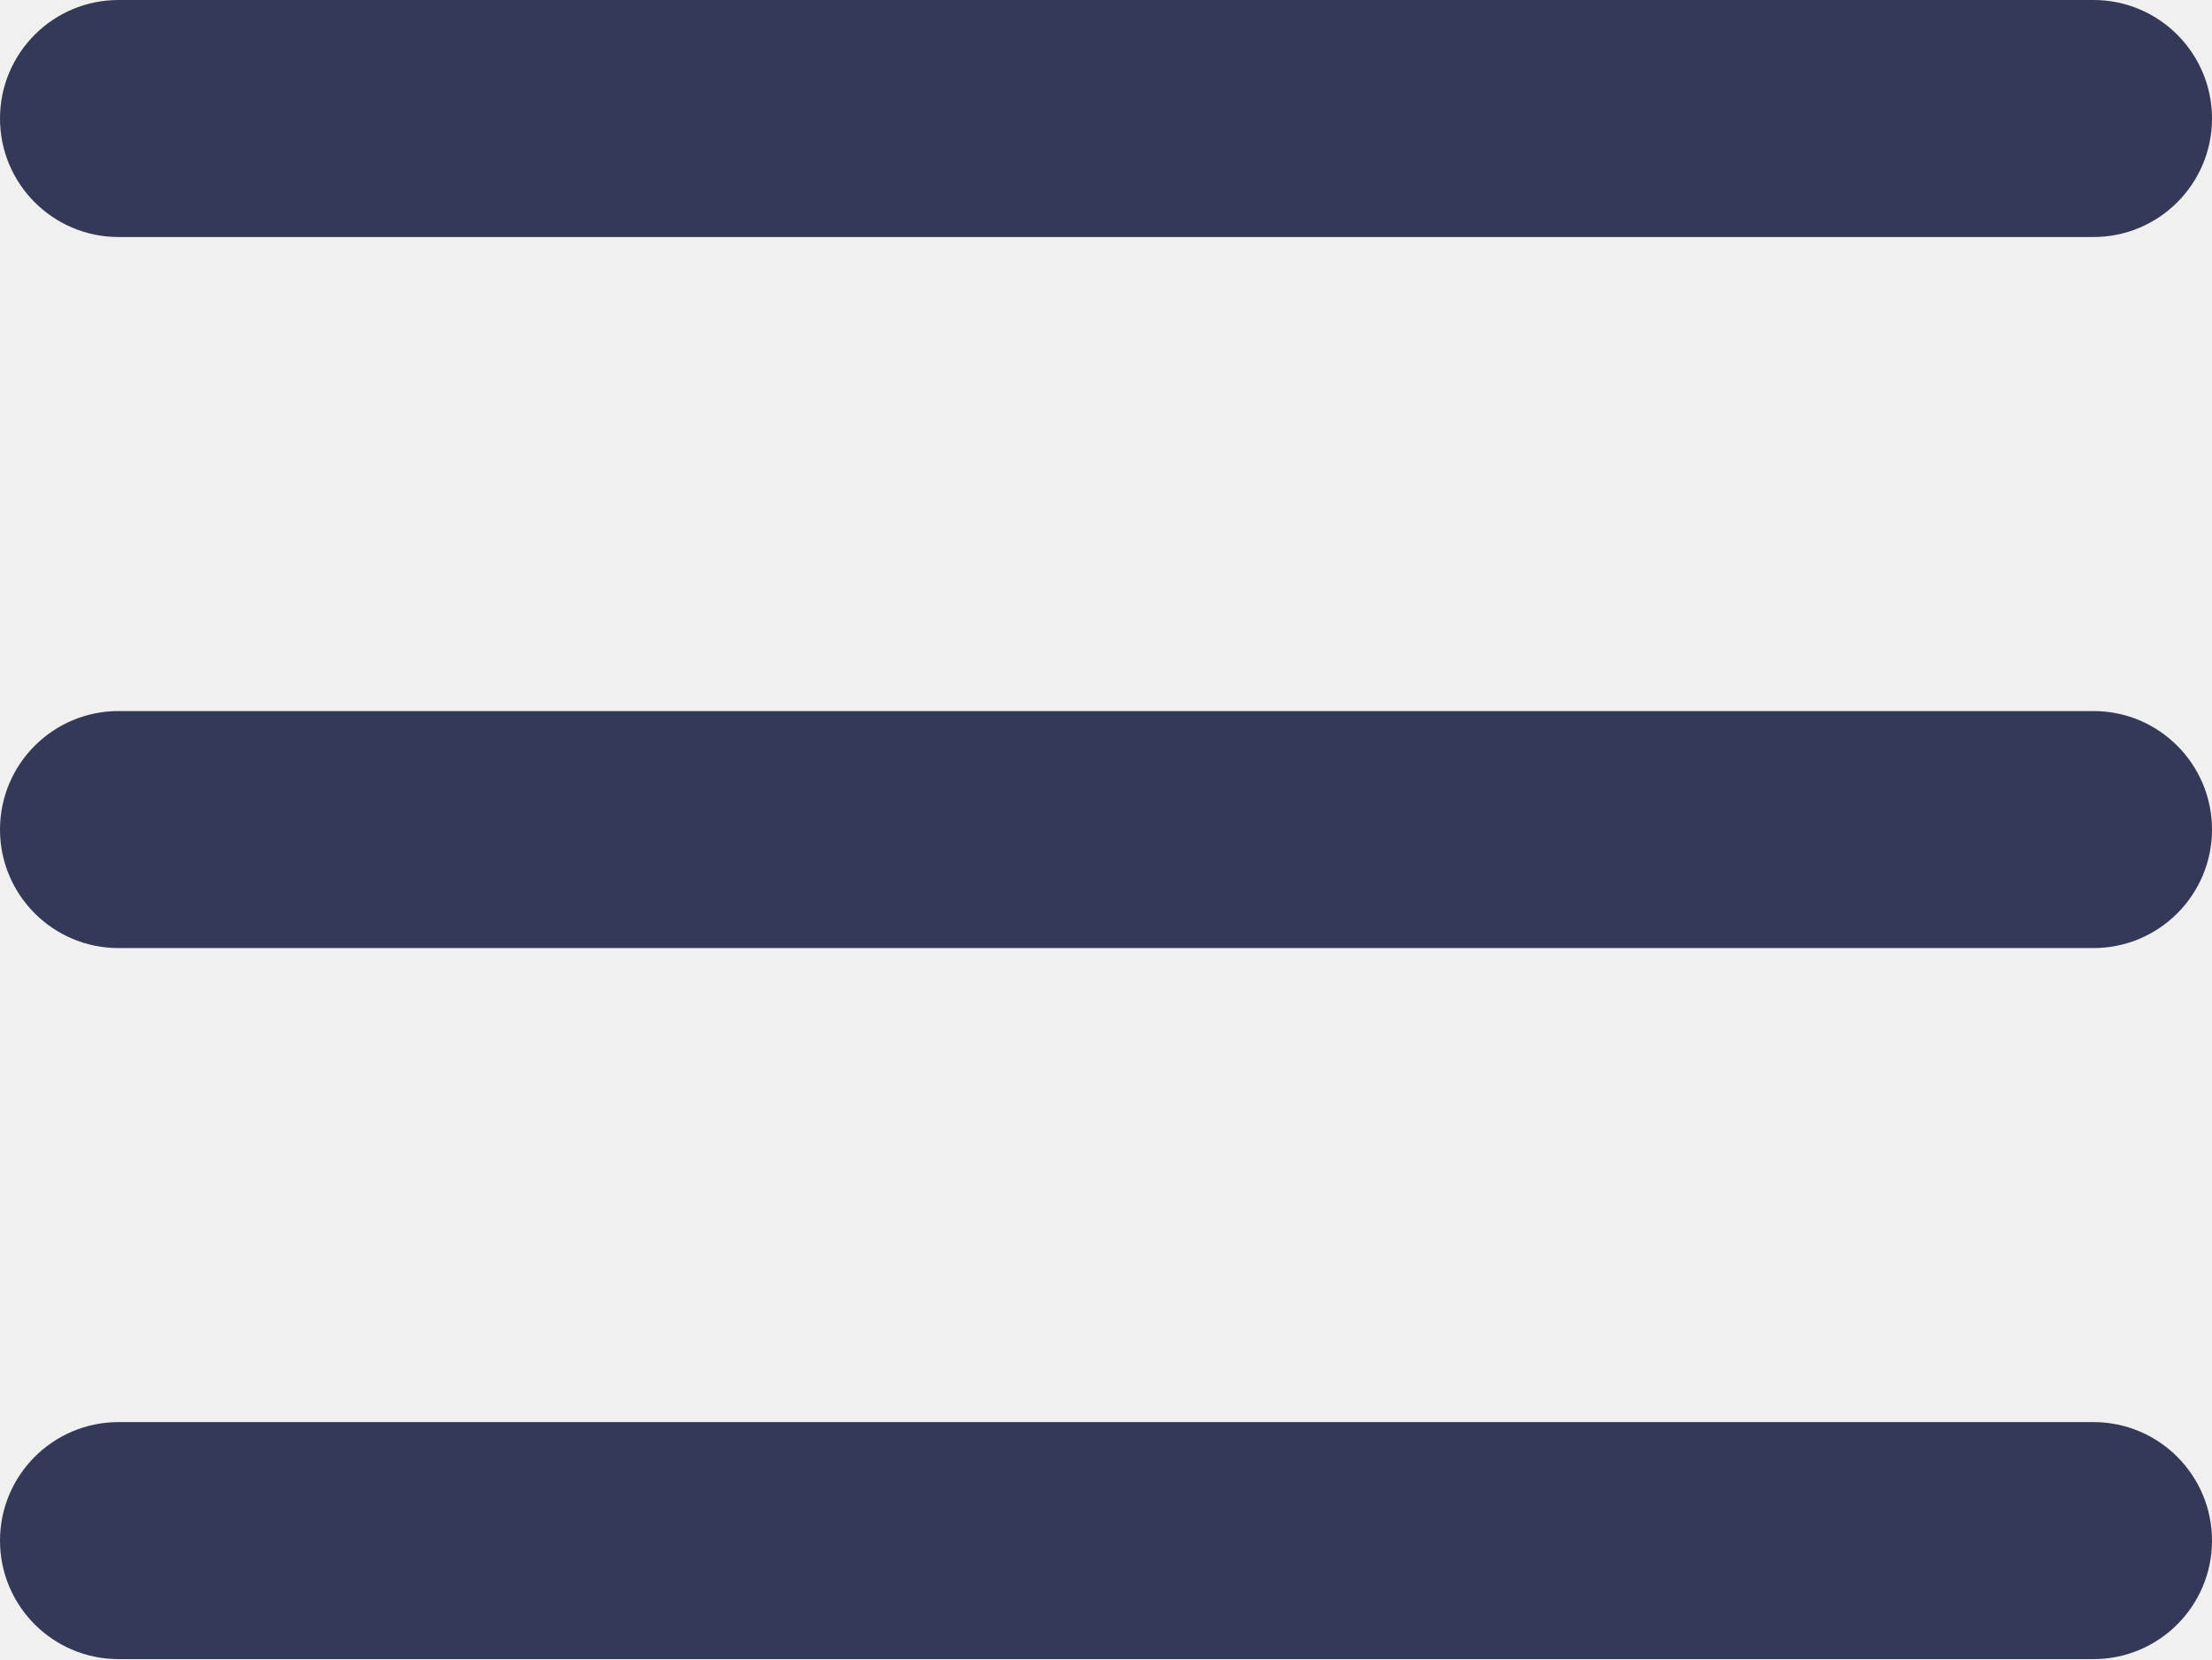
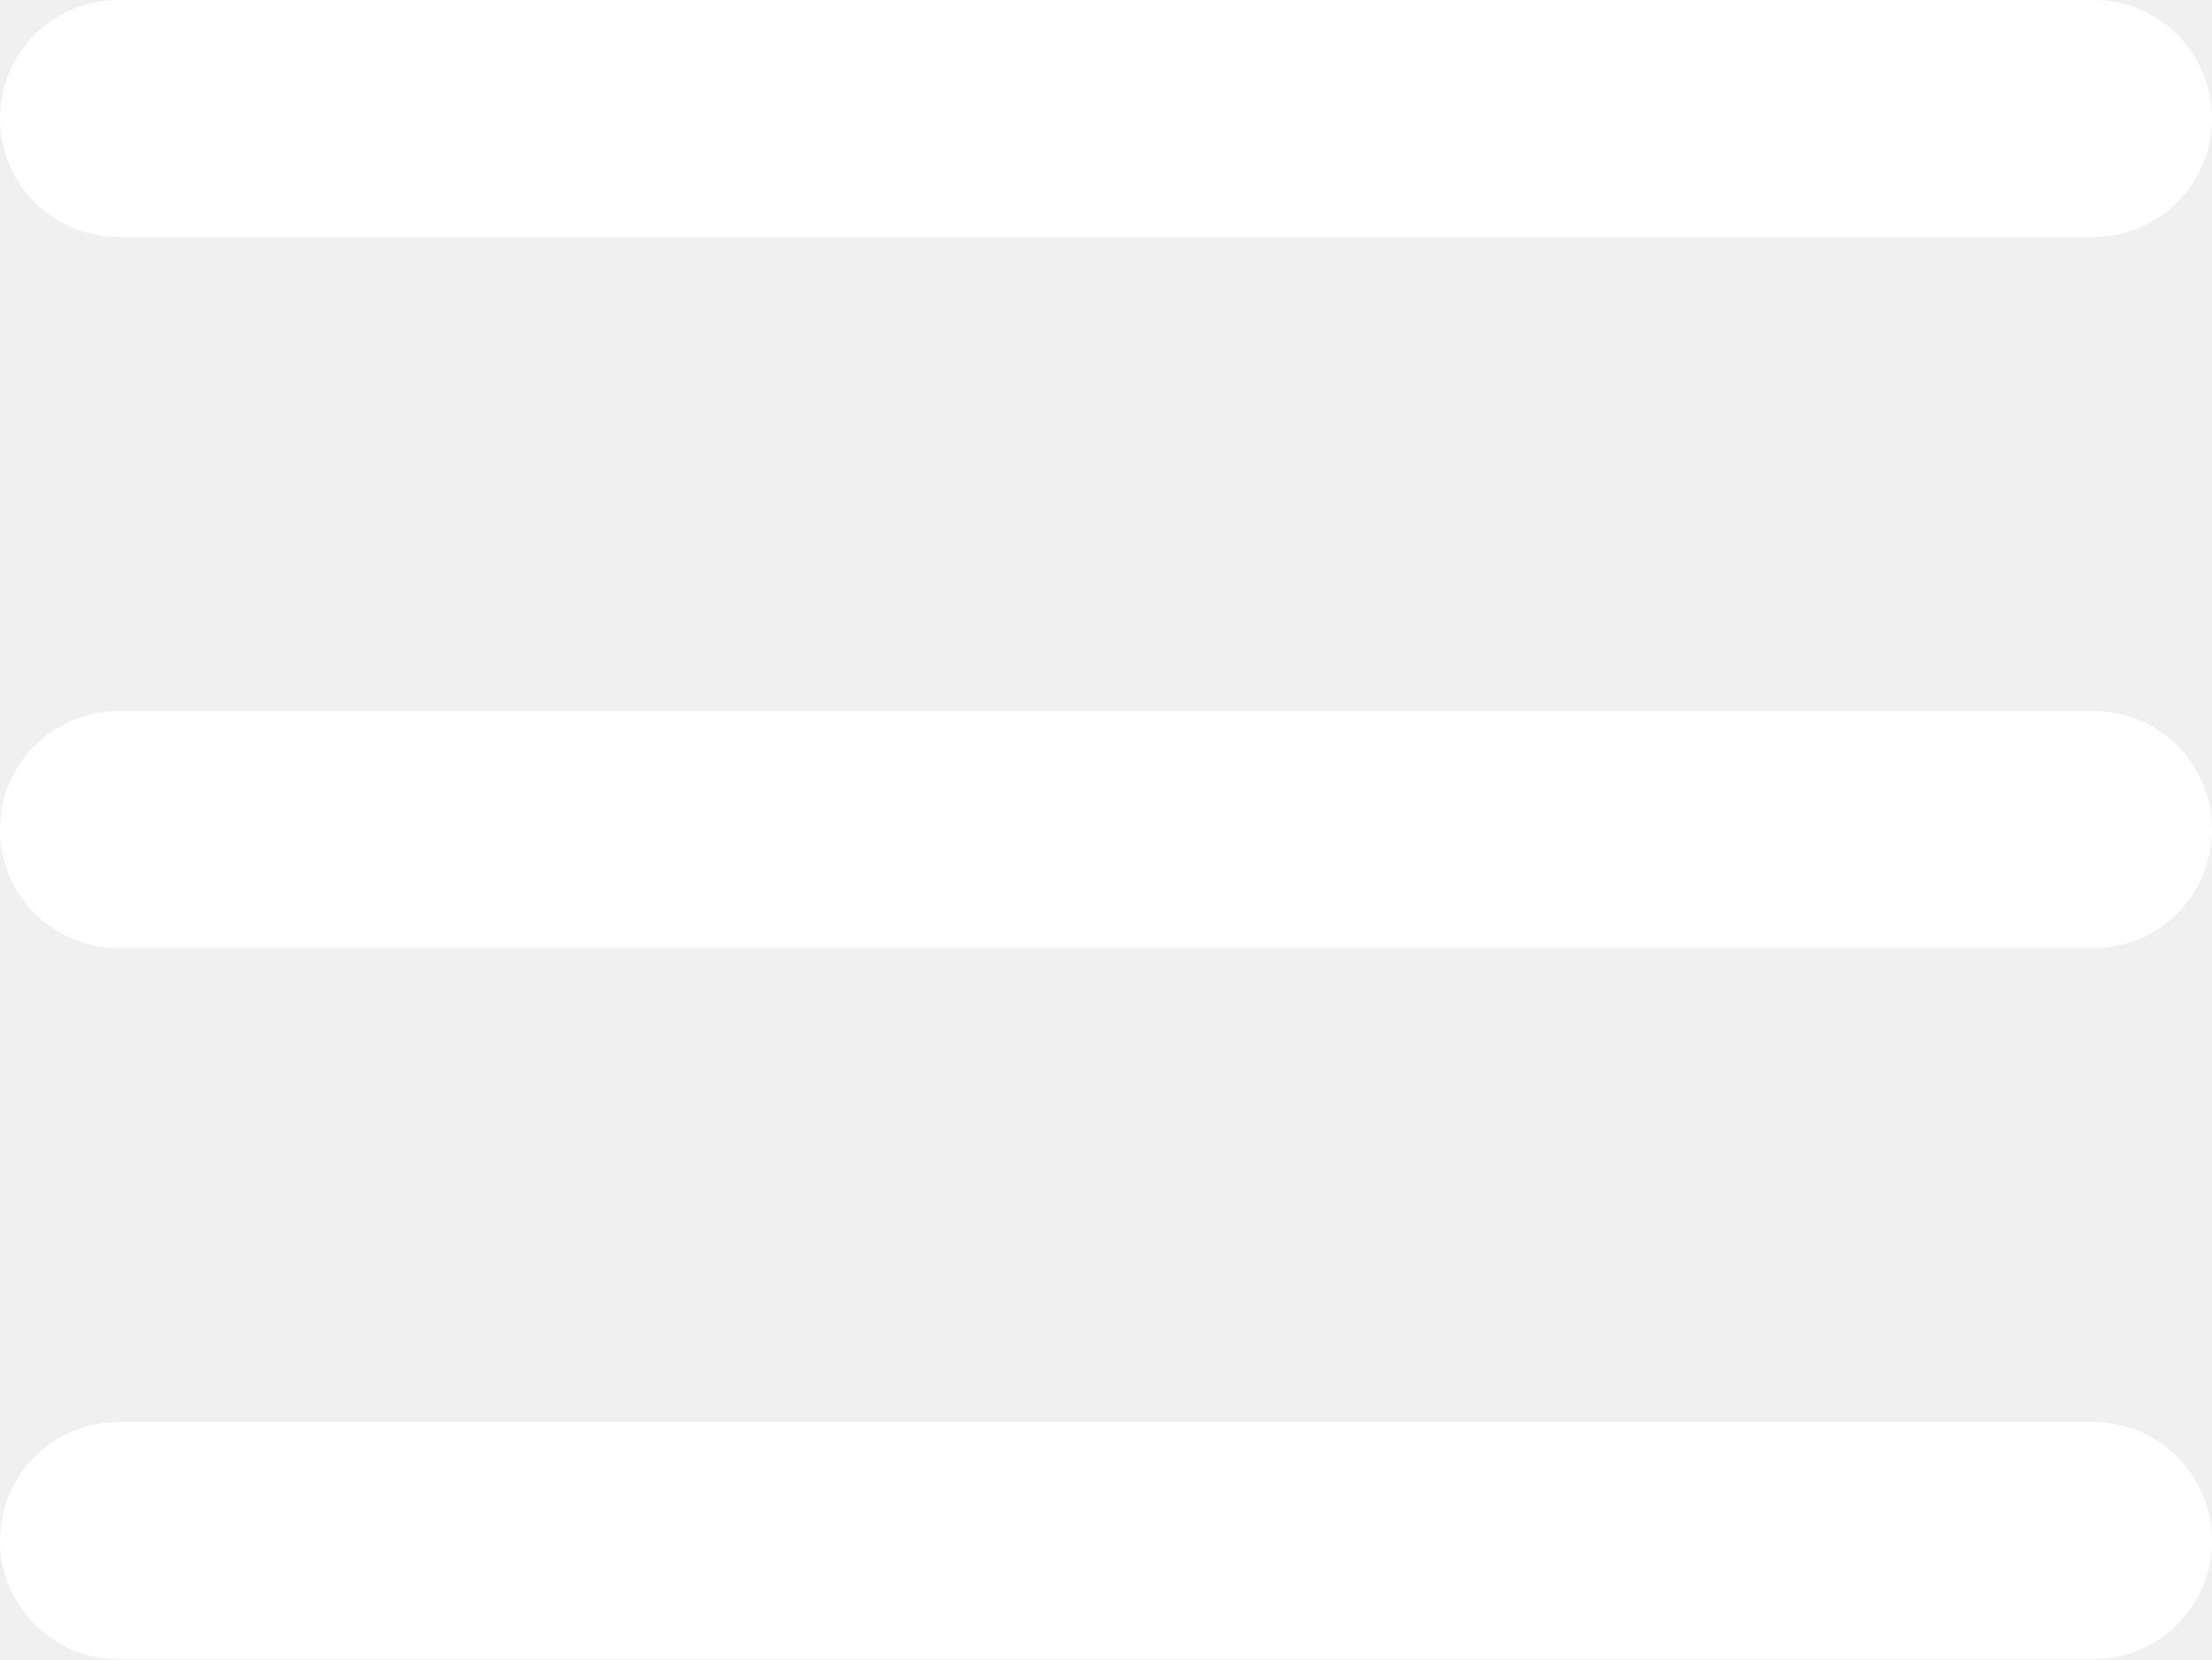
<svg xmlns="http://www.w3.org/2000/svg" width="28" height="21" viewBox="0 0 28 21" fill="none">
-   <path fill-rule="evenodd" clip-rule="evenodd" d="M0 1.5C0 0.672 0.672 0 1.5 0H26.5C27.328 0 28 0.672 28 1.5C28 2.328 27.328 3 26.5 3H1.5C0.672 3 0 2.328 0 1.5ZM0 10.5C0 9.672 0.672 9 1.5 9H26.5C27.328 9 28 9.672 28 10.5C28 11.328 27.328 12 26.5 12H1.5C0.672 12 0 11.328 0 10.5ZM1.5 18C0.672 18 0 18.672 0 19.5C0 20.328 0.672 21 1.5 21H26.5C27.328 21 28 20.328 28 19.5C28 18.672 27.328 18 26.5 18H1.5Z" fill="#343957" />
+   <path fill-rule="evenodd" clip-rule="evenodd" d="M0 1.5C0 0.672 0.672 0 1.5 0H26.5C27.328 0 28 0.672 28 1.5C28 2.328 27.328 3 26.5 3H1.5C0.672 3 0 2.328 0 1.5ZM0 10.5C0 9.672 0.672 9 1.5 9H26.5C27.328 9 28 9.672 28 10.5C28 11.328 27.328 12 26.5 12H1.5C0.672 12 0 11.328 0 10.5ZM1.5 18C0.672 18 0 18.672 0 19.5C0 20.328 0.672 21 1.5 21H26.5C27.328 21 28 20.328 28 19.5C28 18.672 27.328 18 26.5 18H1.5Z" fill="white" />
</svg>
